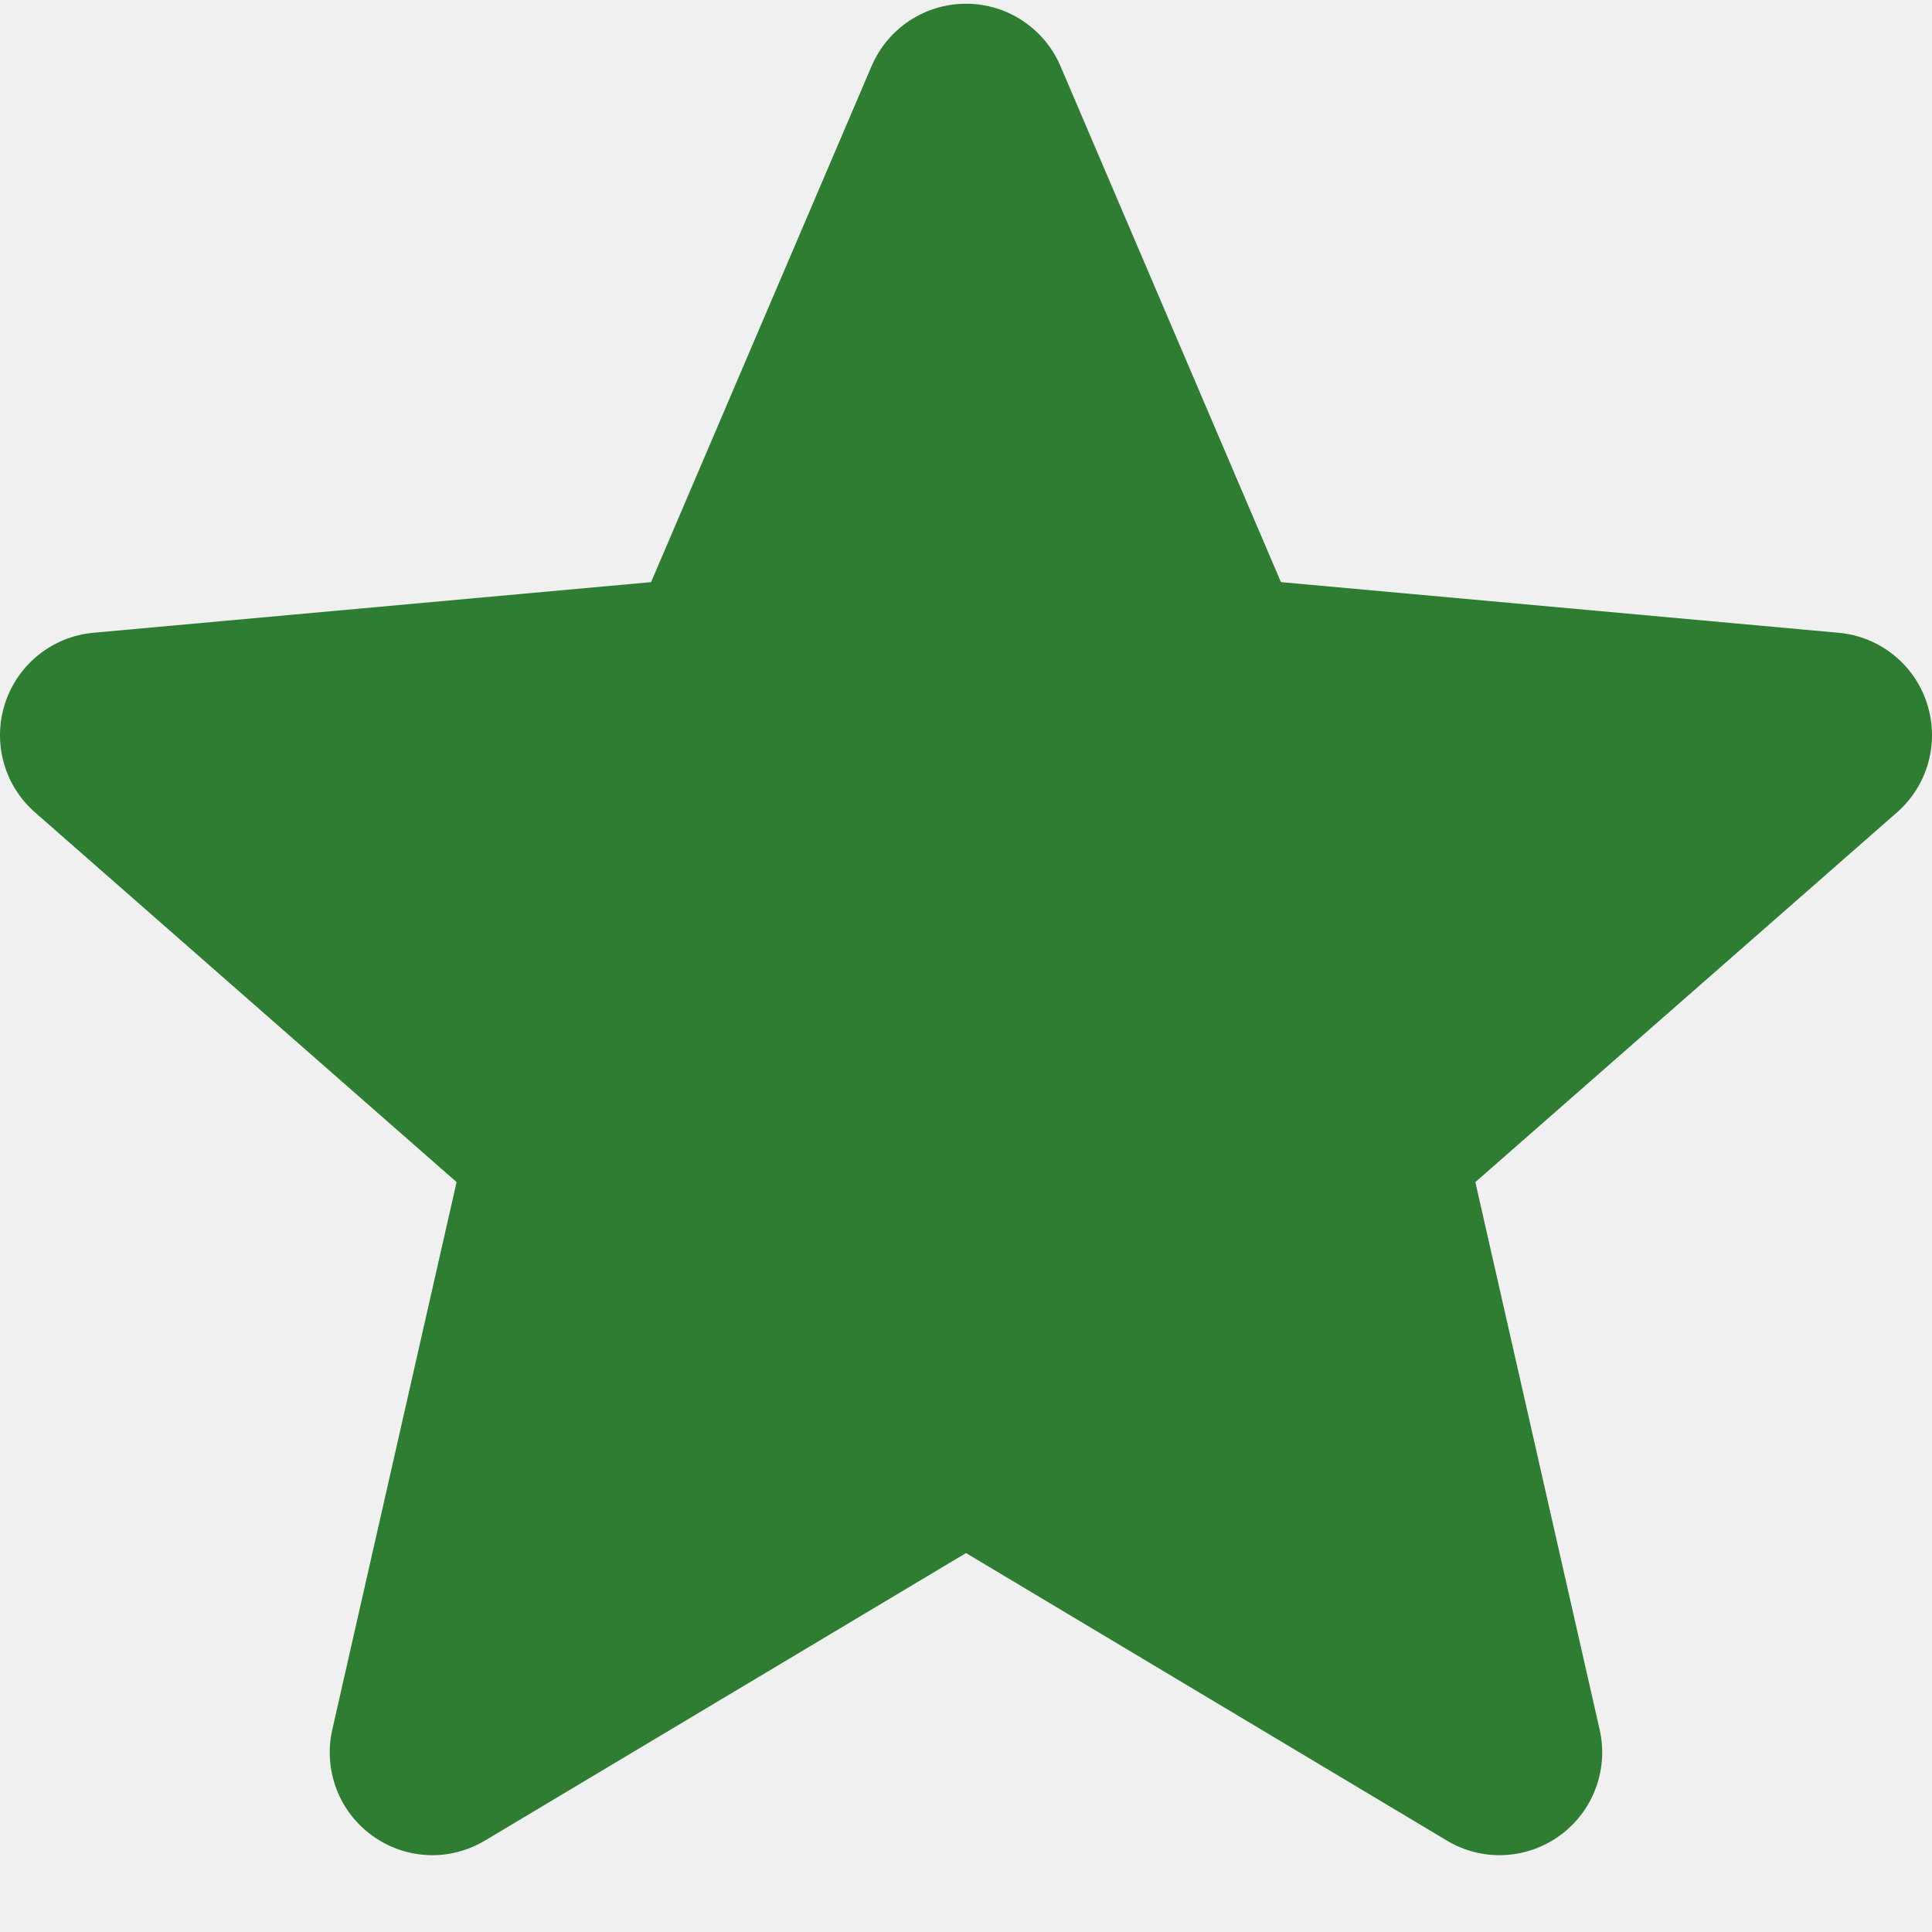
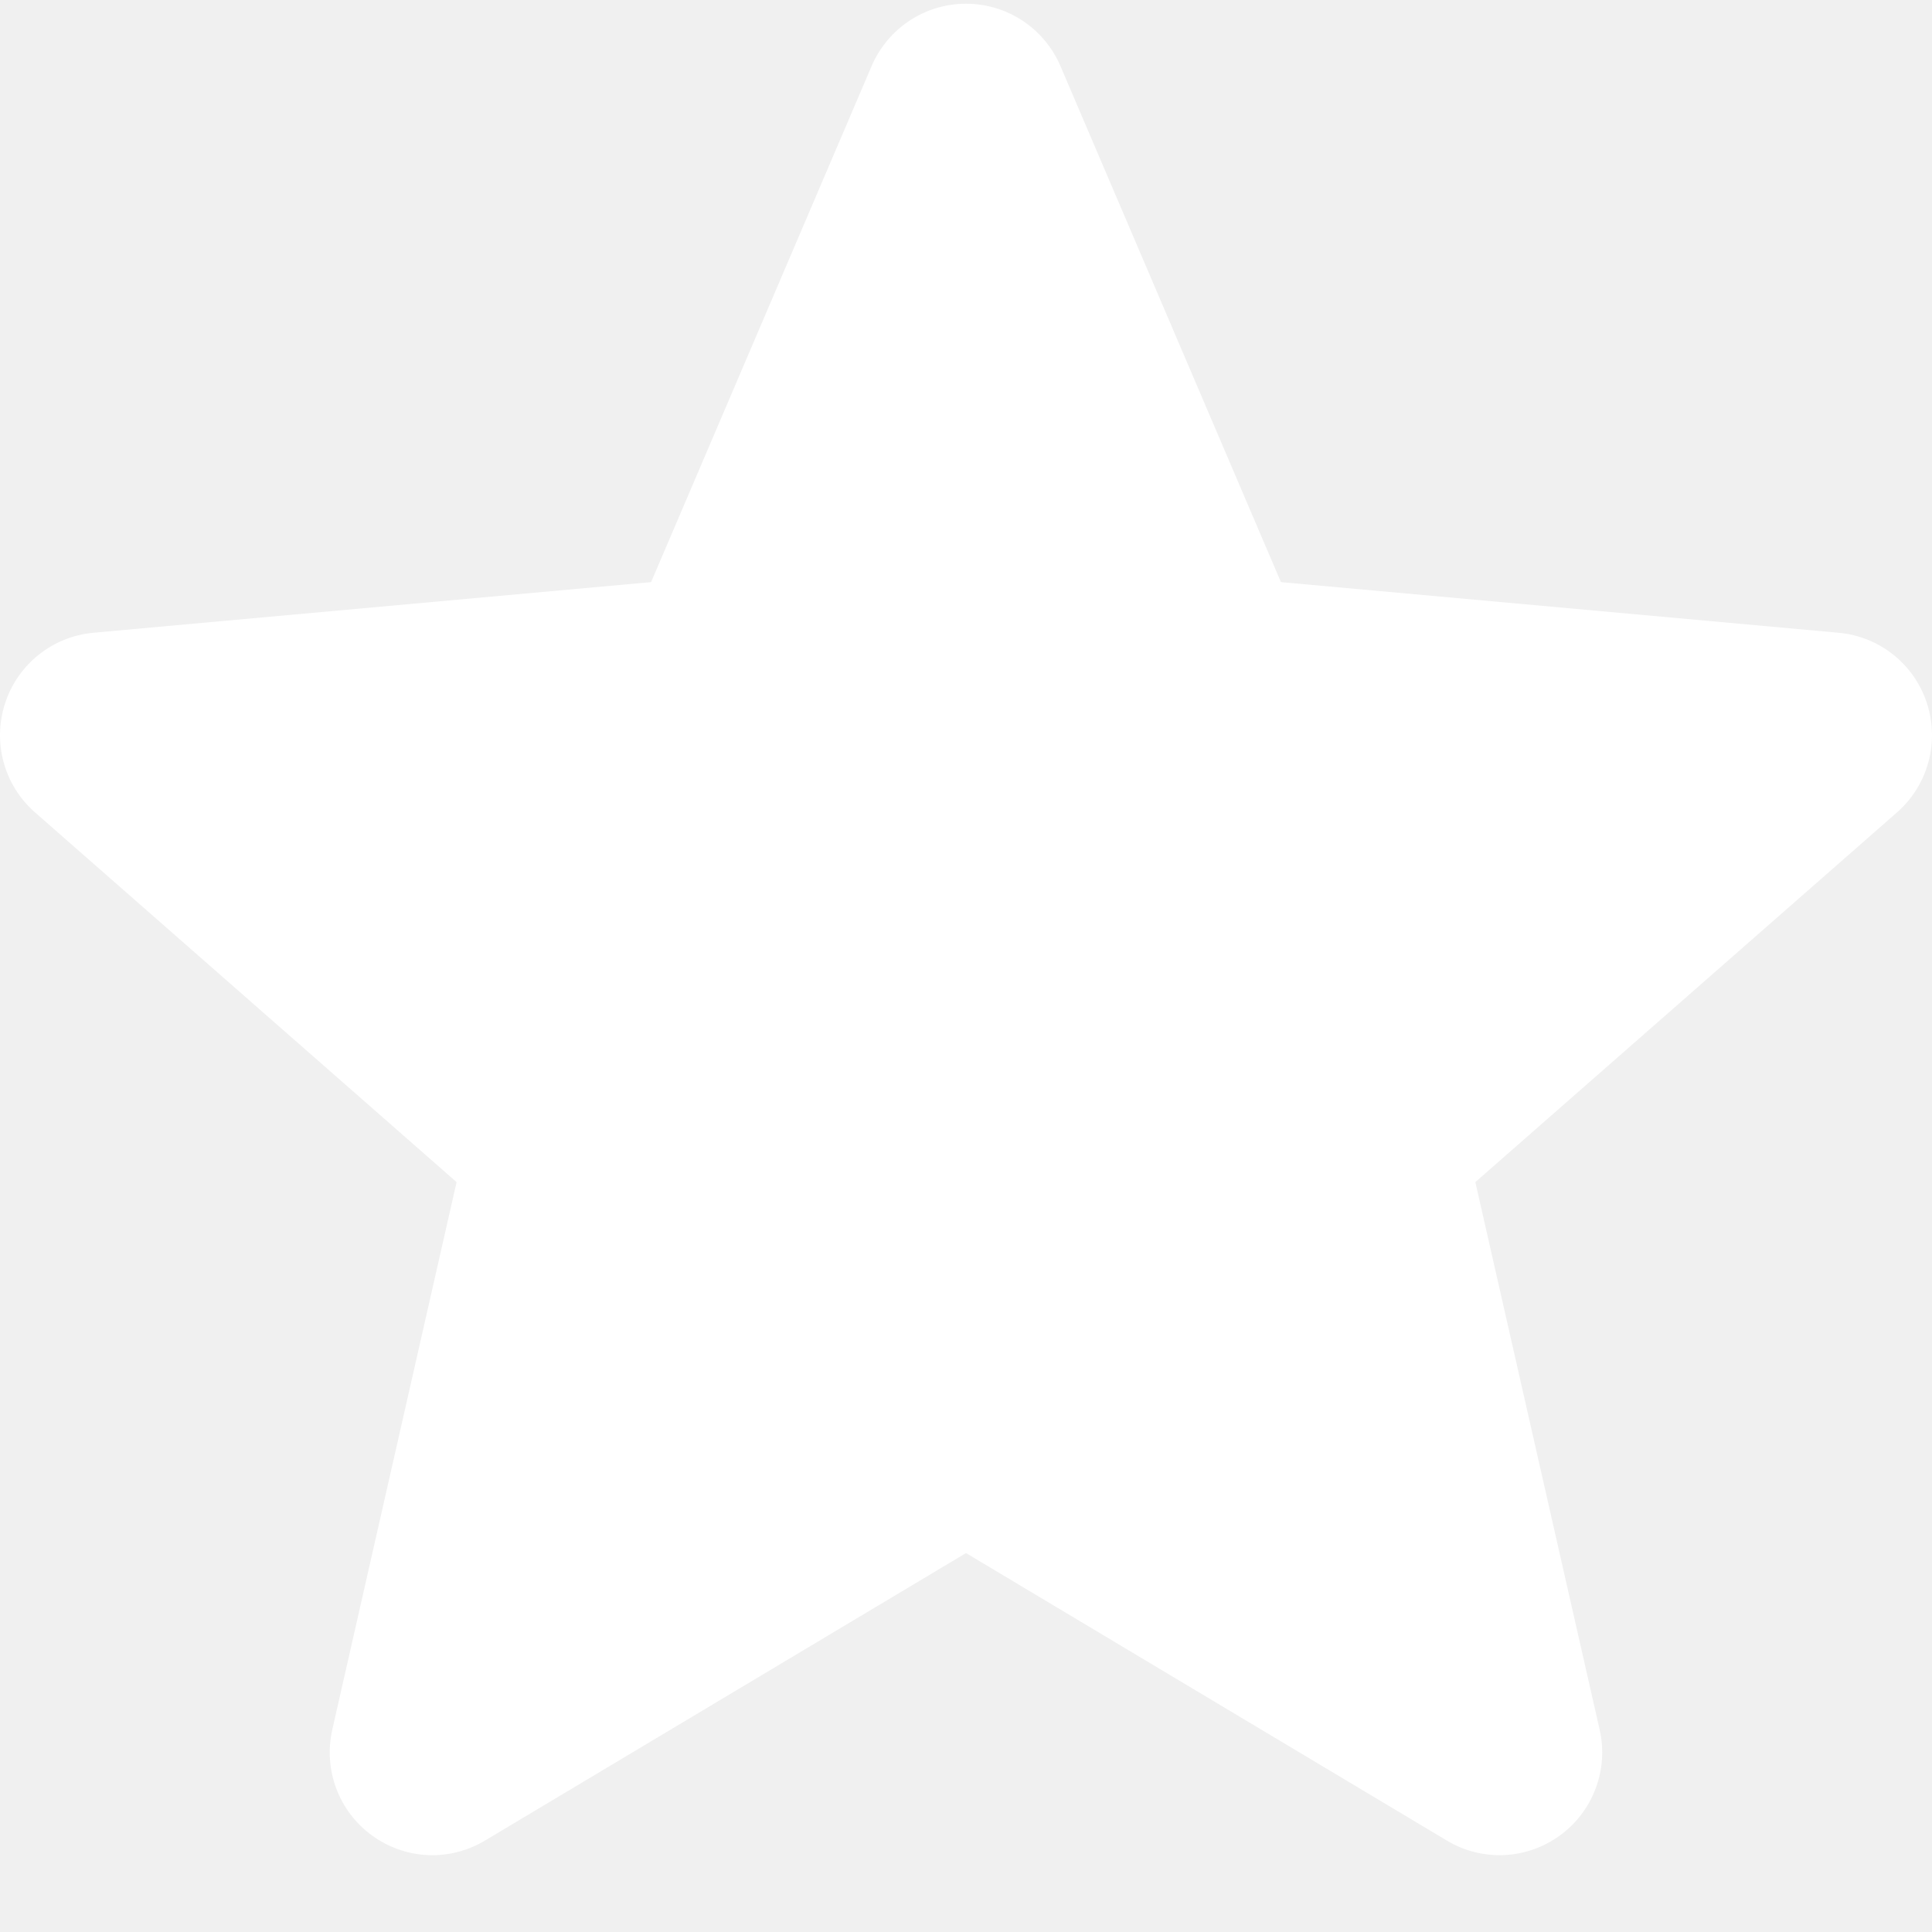
<svg xmlns="http://www.w3.org/2000/svg" version="1.1" width="512" height="512" x="0" y="0" viewBox="0 0 511.987 511" style="enable-background:new 0 0 512 512" xml:space="preserve" class="">
  <g>
-     <path fill="#2e7d32" d="M510.652 185.902a27.158 27.158 0 0 0-23.425-18.71l-147.774-13.419-58.433-136.77C276.71 6.98 266.898.494 255.996.494s-20.715 6.487-25.023 16.534l-58.434 136.746-147.797 13.418A27.208 27.208 0 0 0 1.34 185.902c-3.371 10.368-.258 21.739 7.957 28.907l111.7 97.96-32.938 145.09c-2.41 10.668 1.73 21.696 10.582 28.094 4.757 3.438 10.324 5.188 15.937 5.188 4.84 0 9.64-1.305 13.95-3.883l127.468-76.184 127.422 76.184c9.324 5.61 21.078 5.097 29.91-1.305a27.223 27.223 0 0 0 10.582-28.094l-32.937-145.09 111.699-97.94a27.224 27.224 0 0 0 7.98-28.927zm0 0" opacity="1" data-original="#ffc107" class="" />
+     <path fill="#ffffff" d="M510.652 185.902a27.158 27.158 0 0 0-23.425-18.71l-147.774-13.419-58.433-136.77C276.71 6.98 266.898.494 255.996.494s-20.715 6.487-25.023 16.534l-58.434 136.746-147.797 13.418A27.208 27.208 0 0 0 1.34 185.902c-3.371 10.368-.258 21.739 7.957 28.907l111.7 97.96-32.938 145.09c-2.41 10.668 1.73 21.696 10.582 28.094 4.757 3.438 10.324 5.188 15.937 5.188 4.84 0 9.64-1.305 13.95-3.883l127.468-76.184 127.422 76.184c9.324 5.61 21.078 5.097 29.91-1.305a27.223 27.223 0 0 0 10.582-28.094l-32.937-145.09 111.699-97.94a27.224 27.224 0 0 0 7.98-28.927zm0 0" opacity="1" data-original="#ffc107" class="" />
  </g>
</svg>
